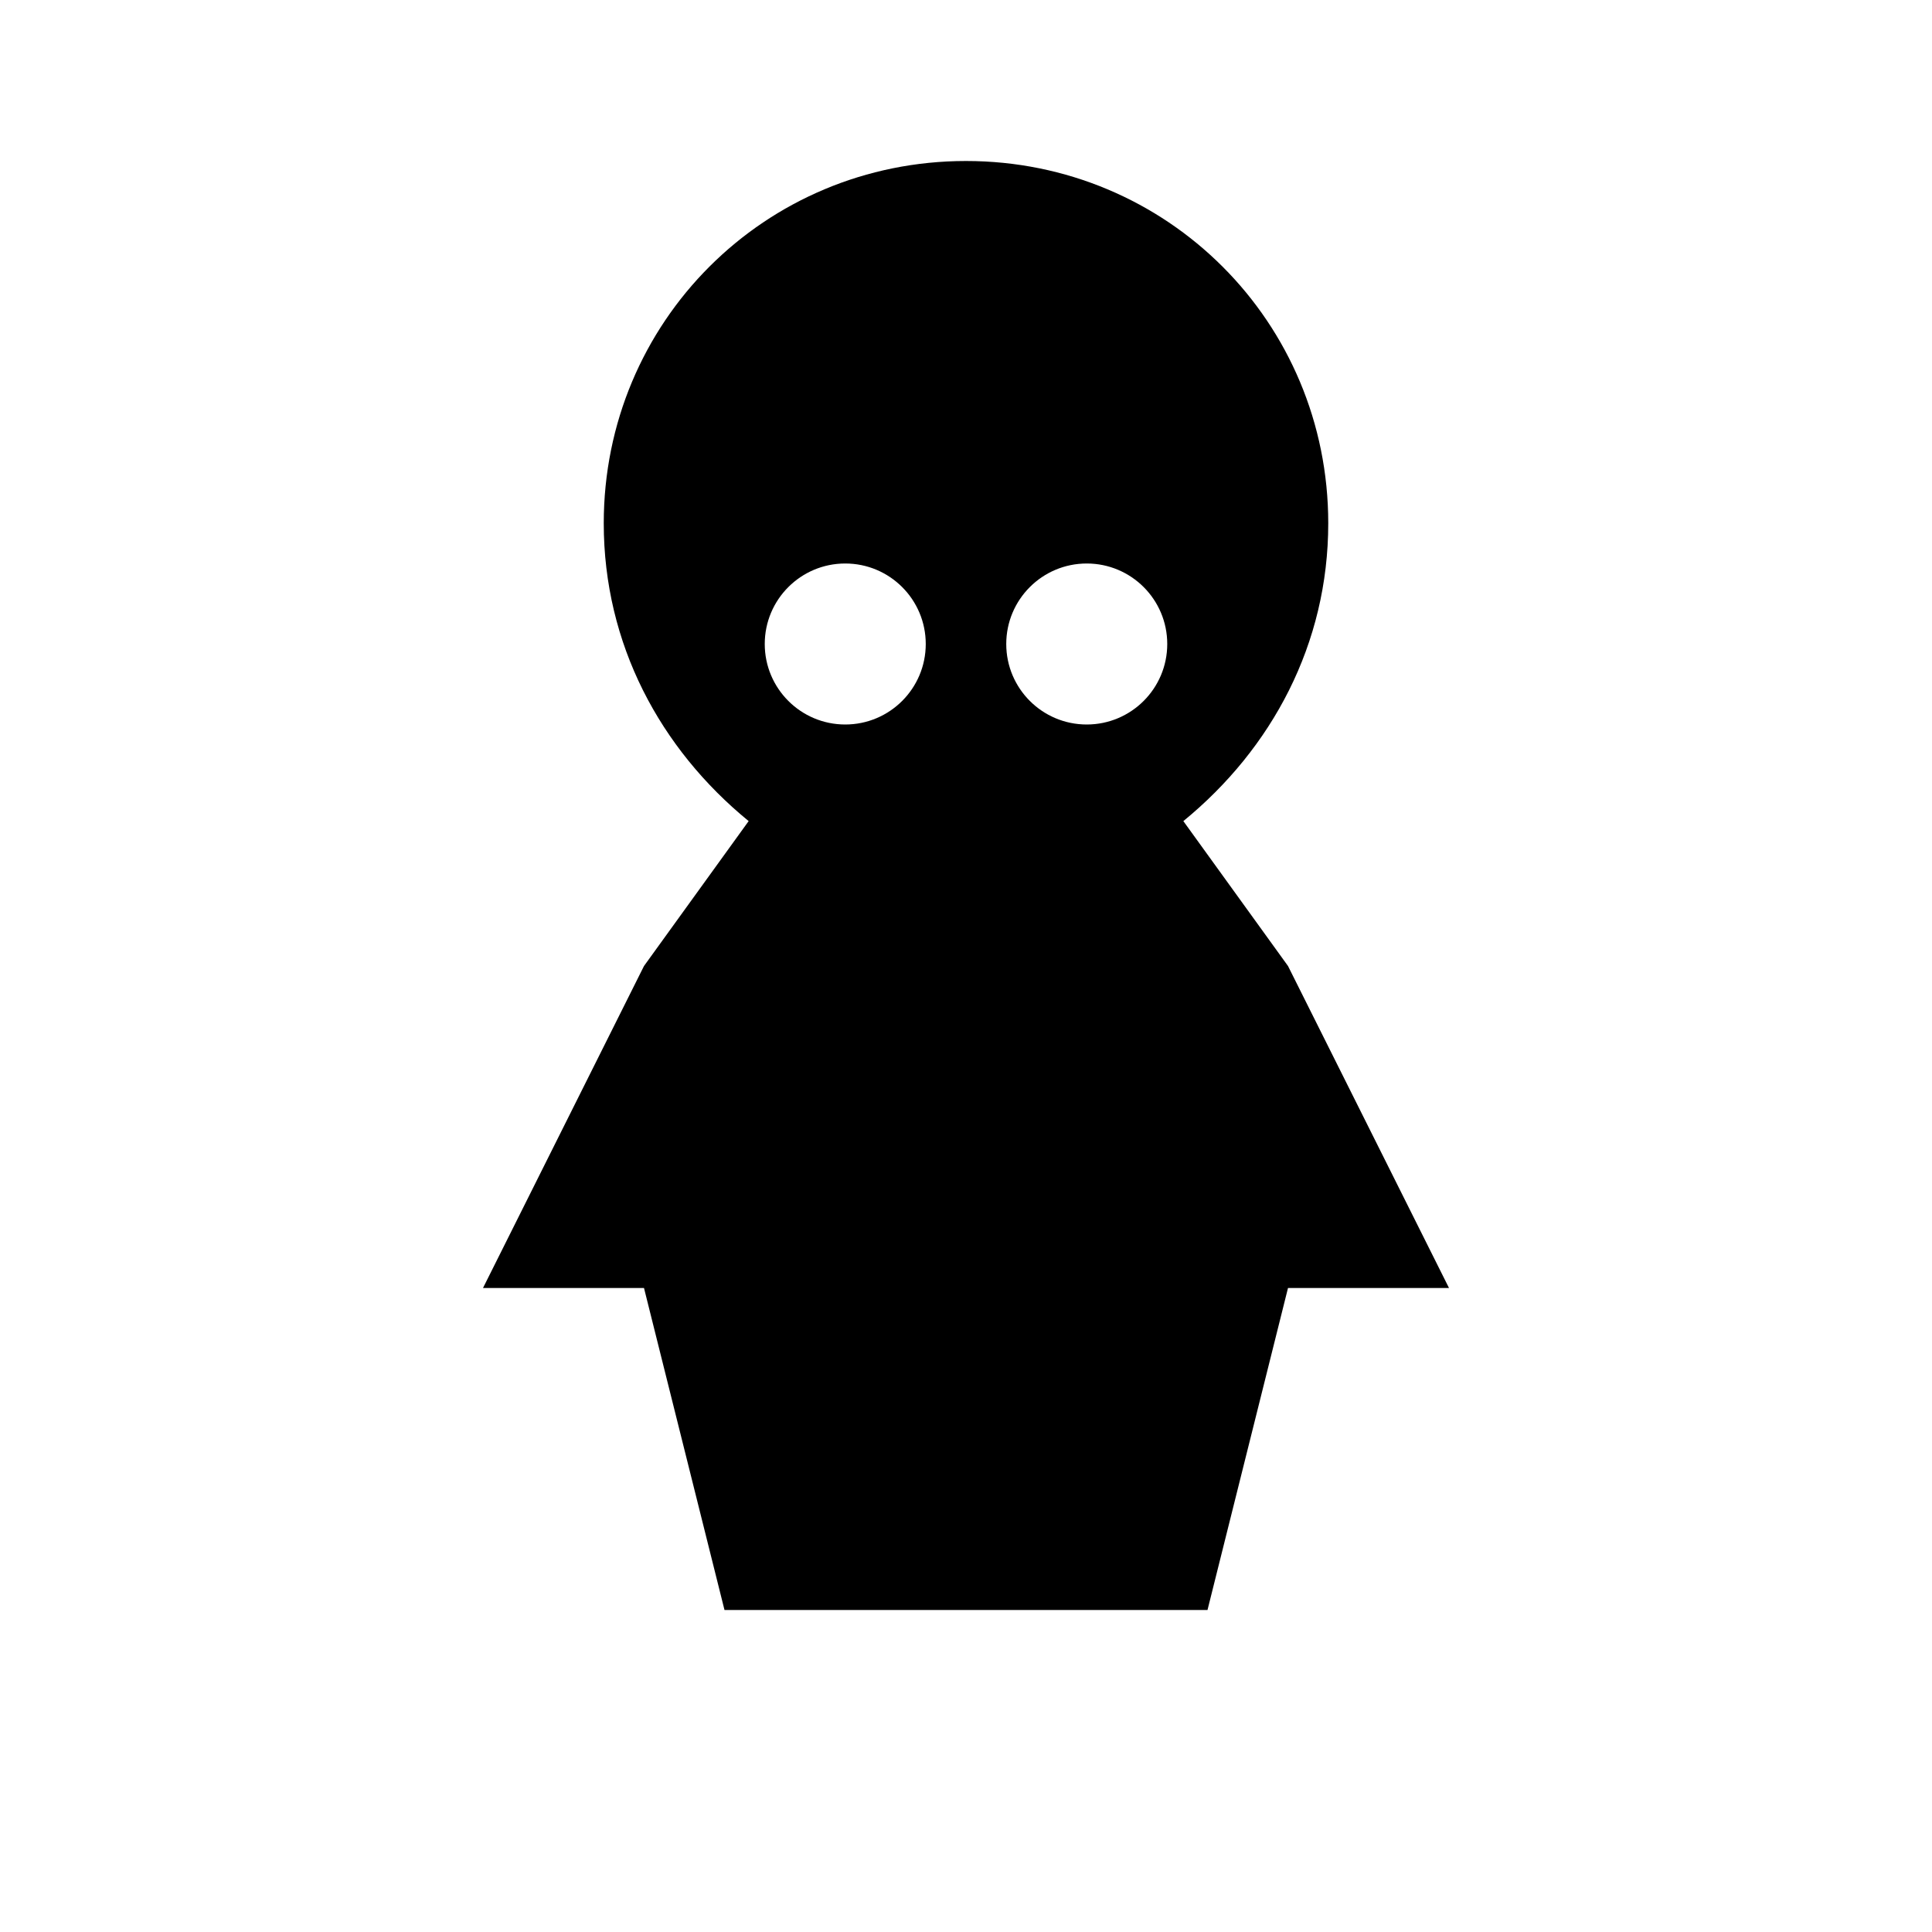
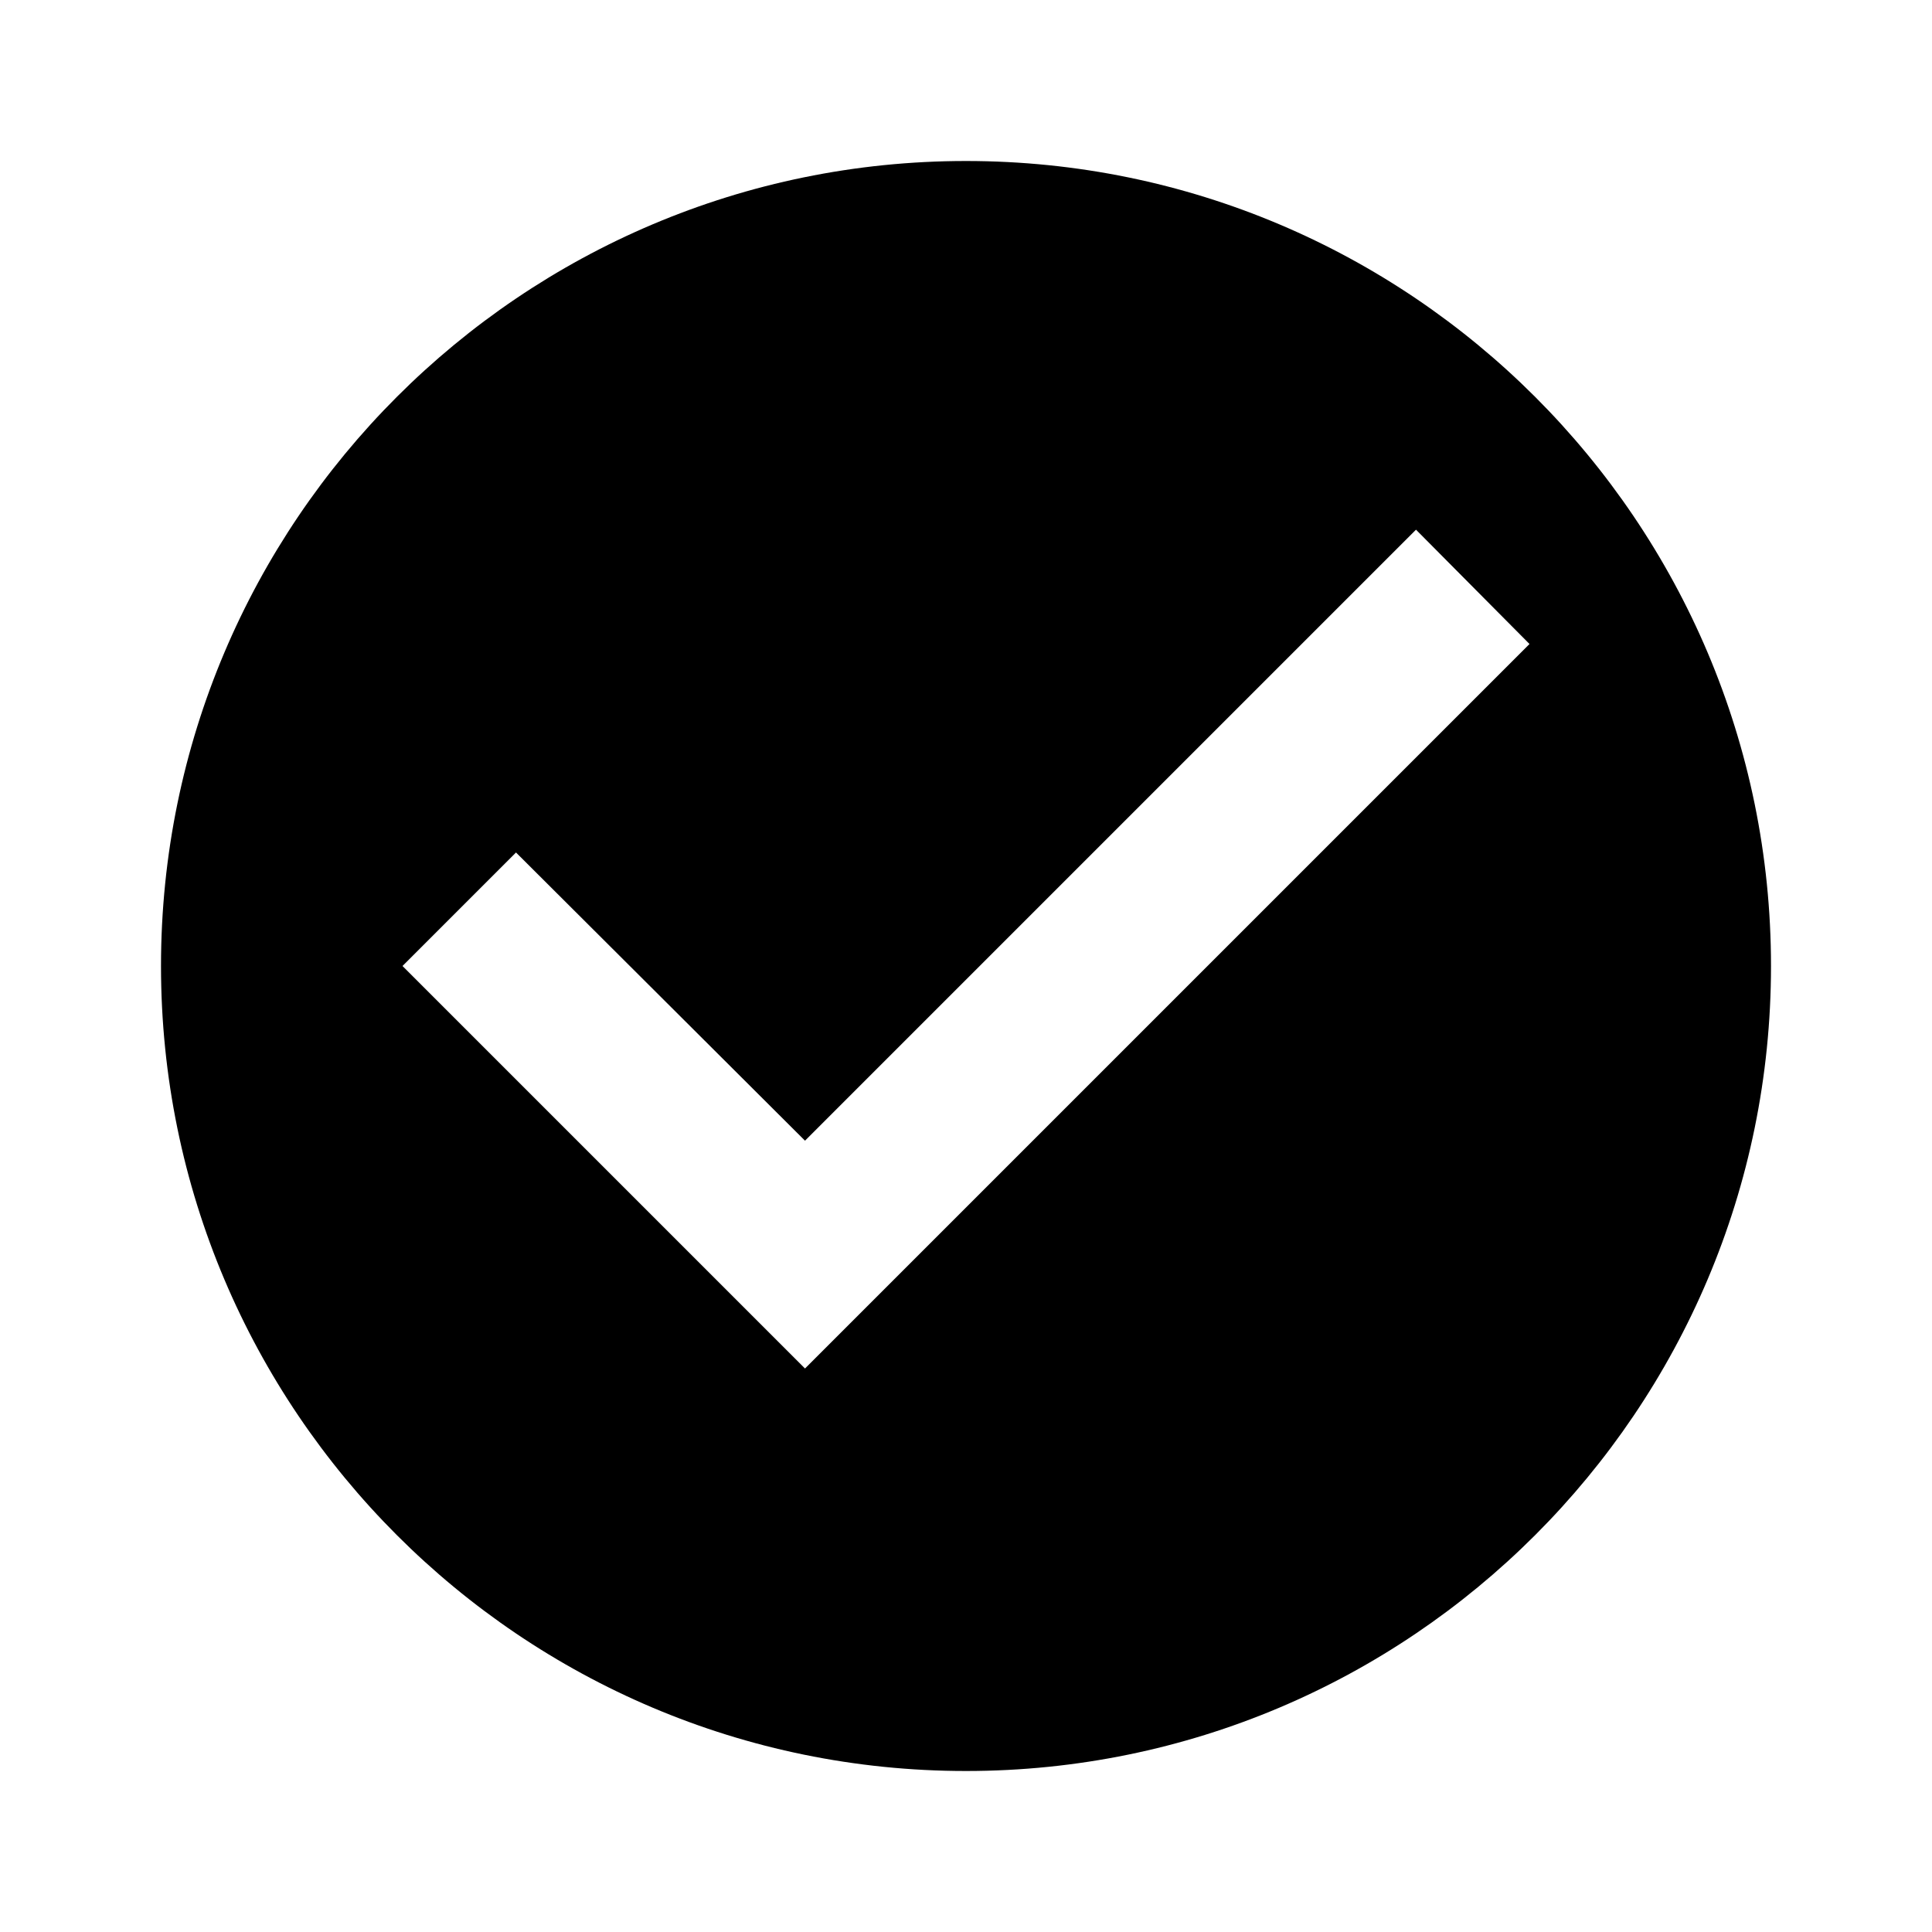
<svg xmlns="http://www.w3.org/2000/svg" viewBox="0 0 24 24">
-   <path d="M12 2C9.5 2 7.5 4 7.5 6.5c0 1.5.7 2.8 1.8 3.7L8 12l-2 4h2l1 4h6l1-4h2l-2-4-1.3-1.8c1.1-.9 1.8-2.2 1.8-3.7C16.5 4 14.5 2 12 2zm-1.5 5a1 1 0 110 2 1 1 0 010-2zm3 0a1 1 0 110 2 1 1 0 010-2z" />
+   <path d="M12 2C6.48 2 2 6.48 2 12s4.48 10 10 10 10-4.48 10-10S17.52 2 12 2zm-2 15l-5-5 1.41-1.41L10 14.17l7.59-7.59L19 8l-9 9z" />
</svg>
